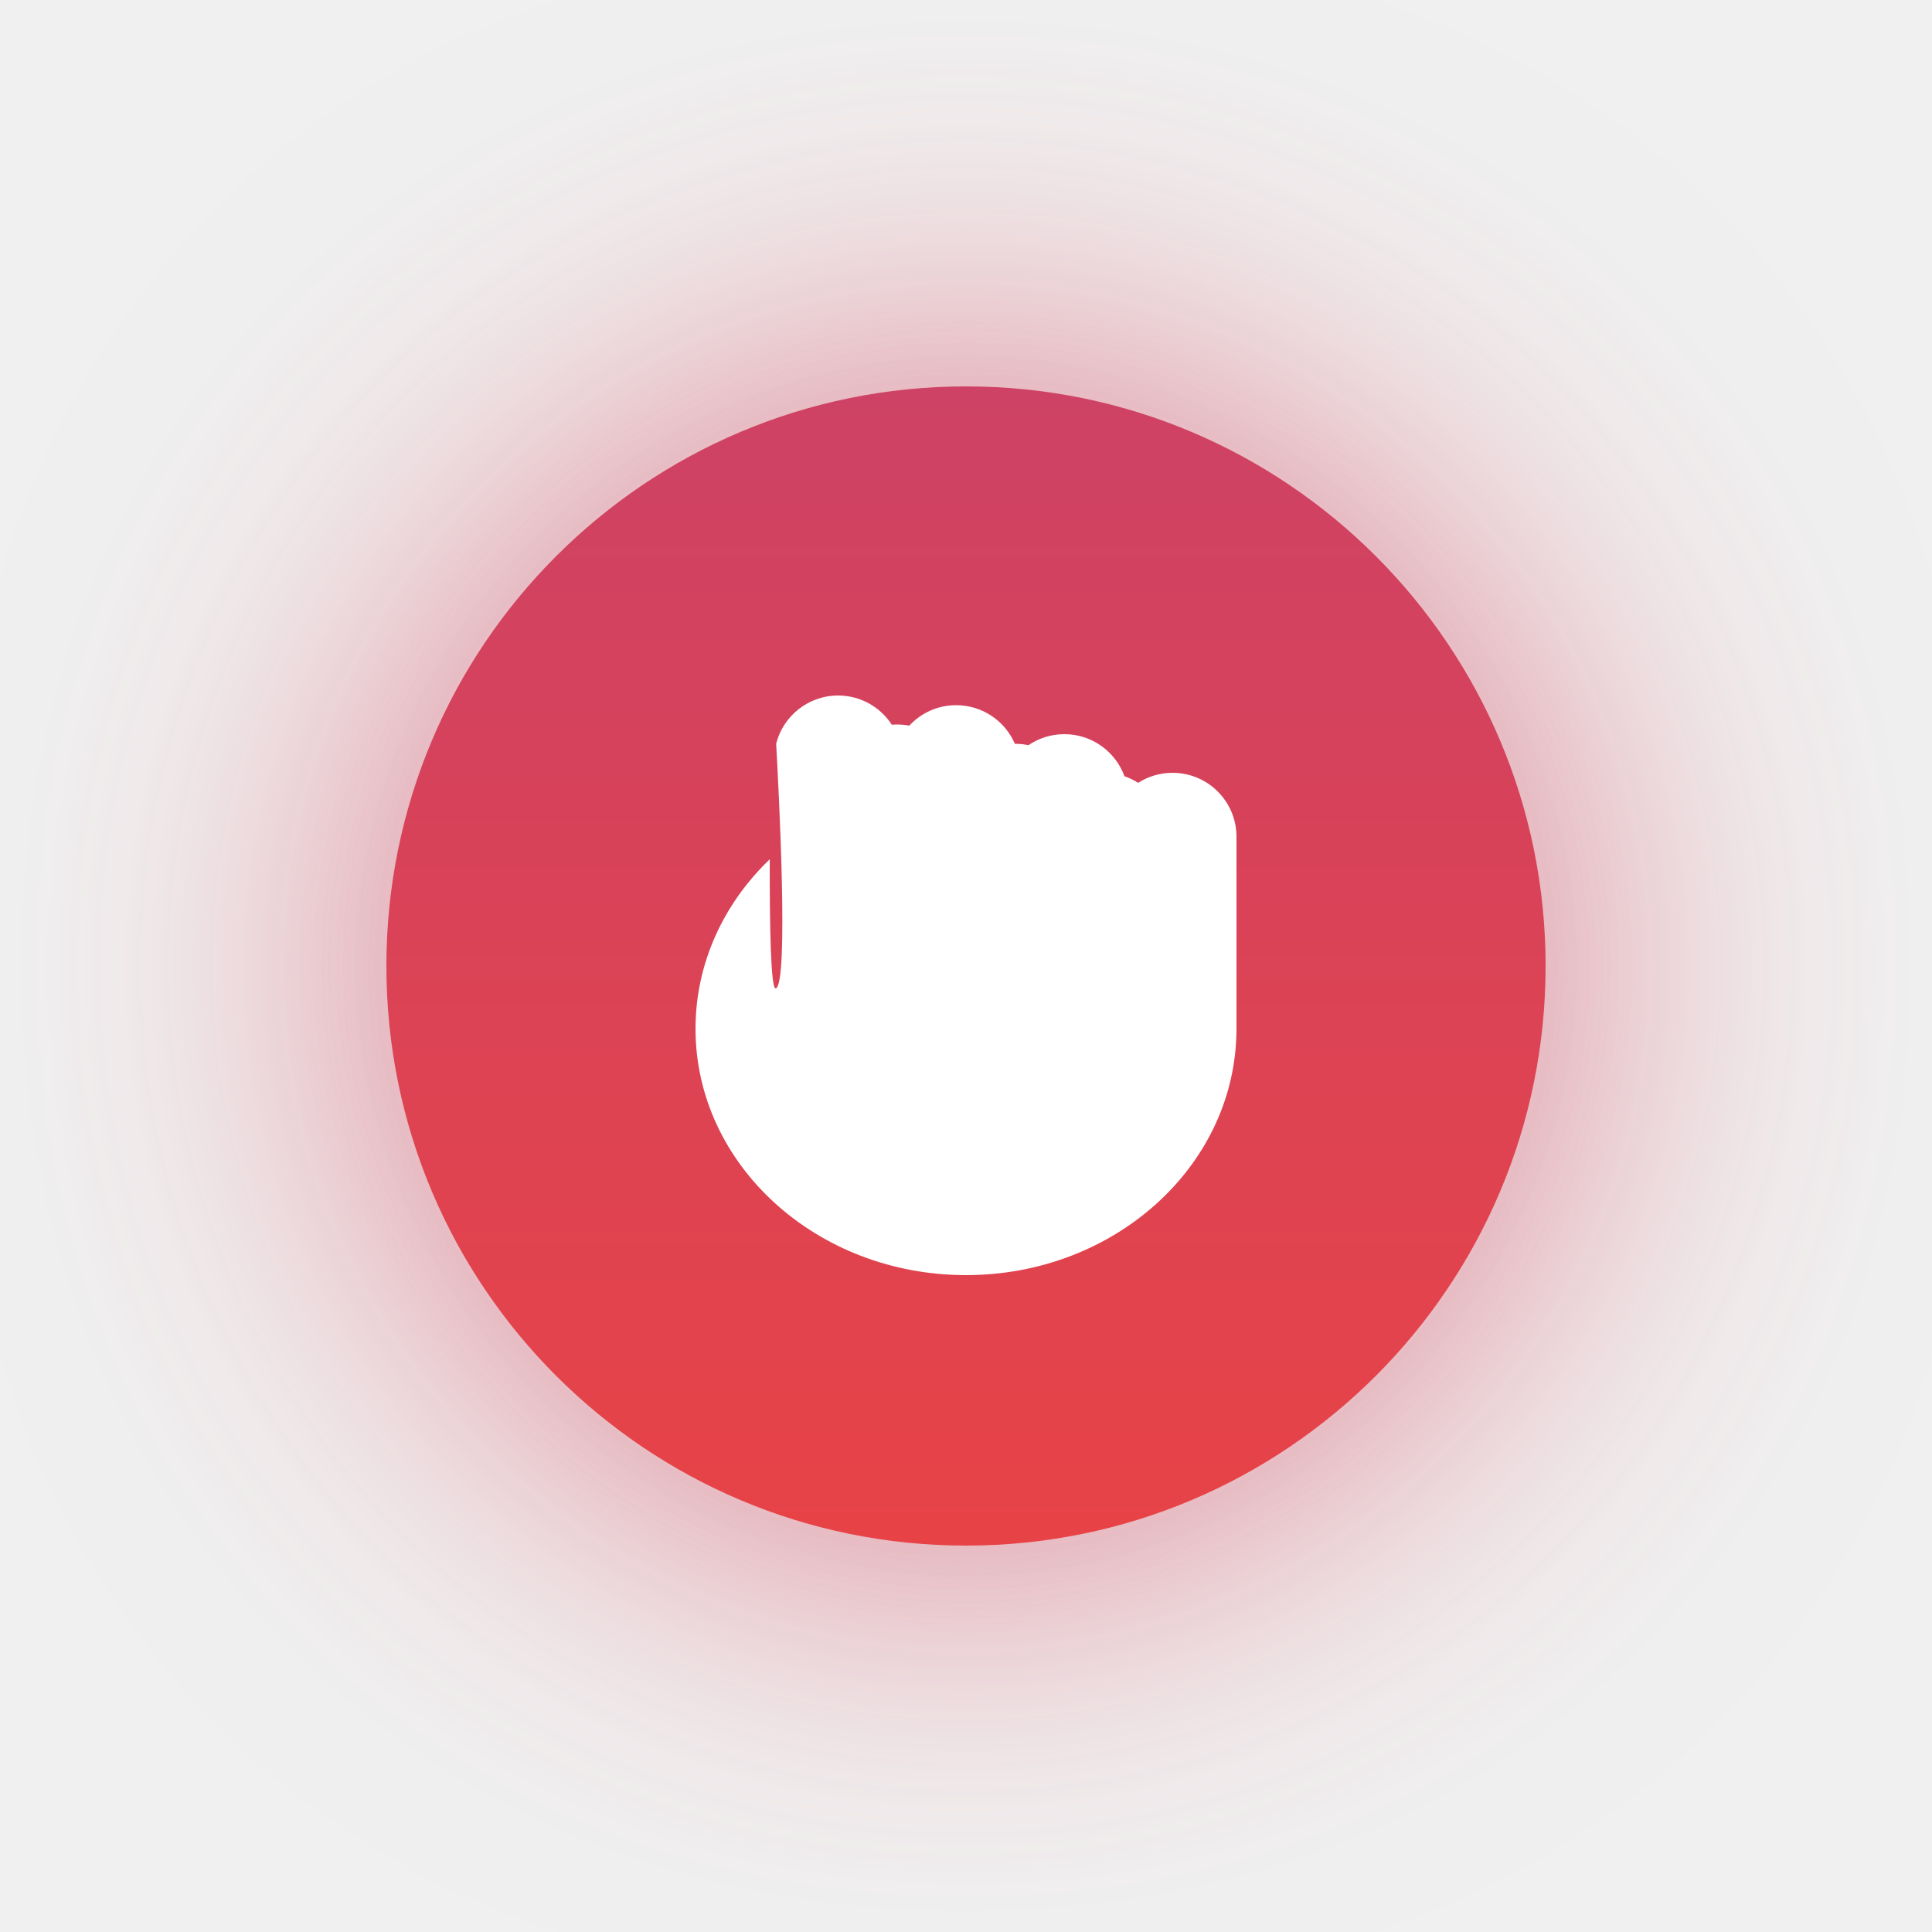
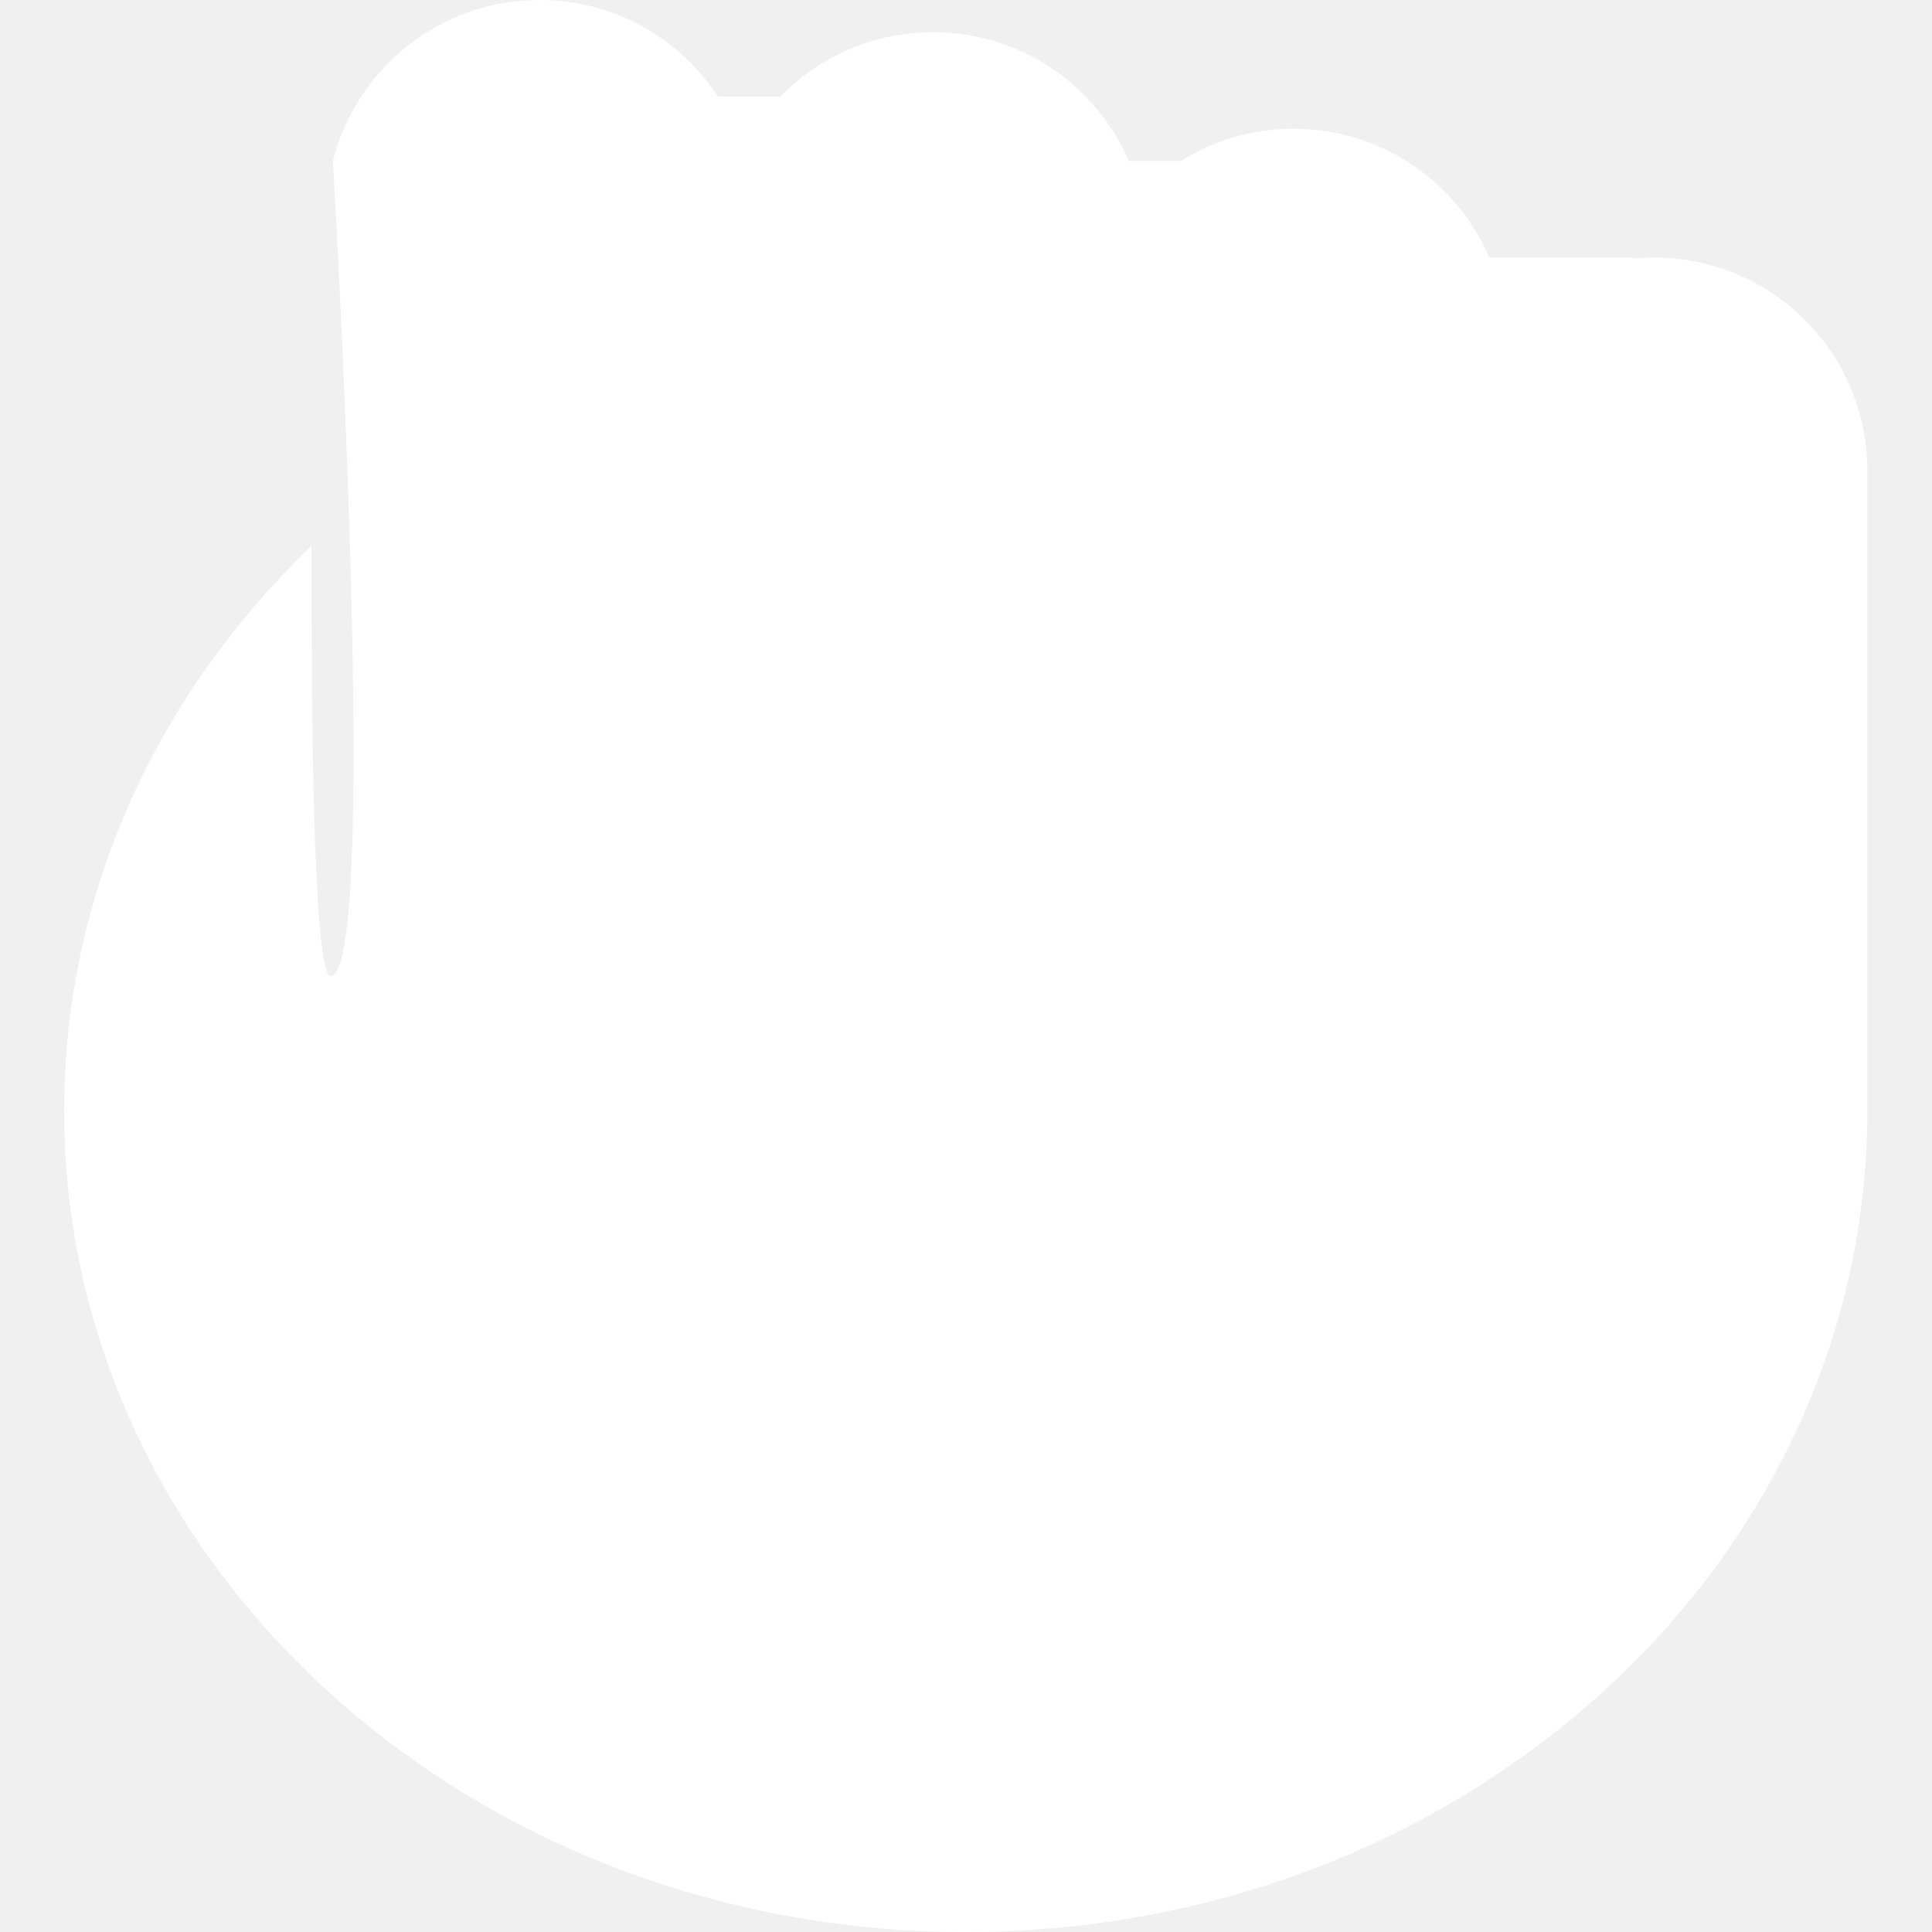
- <svg xmlns="http://www.w3.org/2000/svg" width="50" height="50" viewBox="0 0 50 50" fill="none">
-   <g filter="url(#filter0_d)">
-     <rect x="10" y="10" width="30" height="30" rx="15" fill="url(#paint0_linear)" />
-   </g>
-   <path fill-rule="evenodd" clip-rule="evenodd" d="M20.087 19.247C20.268 18.53 20.918 18 21.691 18C22.273 18 22.785 18.301 23.08 18.756C23.126 18.752 23.172 18.75 23.218 18.75C23.326 18.75 23.43 18.76 23.532 18.78C23.834 18.454 24.266 18.25 24.745 18.25C25.427 18.25 26.012 18.662 26.265 19.25L26.273 19.25C26.39 19.25 26.505 19.262 26.616 19.286C26.881 19.105 27.201 19 27.546 19C28.261 19 28.87 19.454 29.101 20.089C29.226 20.132 29.345 20.19 29.454 20.26C29.712 20.096 30.017 20 30.346 20C31.259 20 32 20.741 32 21.654V26.625V26.706C32 26.736 31.999 26.766 31.997 26.796C31.898 30.238 28.803 33 25 33C21.134 33 18 30.146 18 26.625C18 24.925 18.73 23.381 19.921 22.238C19.918 23.895 19.945 25.608 20.075 25.579C20.42 25.5 20.15 20.368 20.087 19.247Z" fill="white" />
-   <defs>
-     <filter id="filter0_d" x="0" y="0" width="50" height="50" filterUnits="userSpaceOnUse" color-interpolation-filters="sRGB">
-       <feFlood flood-opacity="0" result="BackgroundImageFix" />
-       <feColorMatrix in="SourceAlpha" type="matrix" values="0 0 0 0 0 0 0 0 0 0 0 0 0 0 0 0 0 0 127 0" />
-       <feOffset />
-       <feGaussianBlur stdDeviation="5" />
-       <feColorMatrix type="matrix" values="0 0 0 0 0.831 0 0 0 0 0.267 0 0 0 0 0.365 0 0 0 0.7 0" />
-       <feBlend mode="normal" in2="BackgroundImageFix" result="effect1_dropShadow" />
-       <feBlend mode="normal" in="SourceGraphic" in2="effect1_dropShadow" result="shape" />
-     </filter>
-     <linearGradient id="paint0_linear" x1="10.193" y1="10" x2="10.193" y2="39.613" gradientUnits="userSpaceOnUse">
-       <stop stop-color="#CE4265" />
-       <stop offset="1" stop-color="#E74347" />
-     </linearGradient>
-   </defs>
+ <svg xmlns="http://www.w3.org/2000/svg" width="512" height="512" viewBox="0 0 512 512" fill="none">
+   <path fill-rule="evenodd" clip-rule="evenodd" d="M88.234 42.566C94.43 18.101 116.593 0 142.983 0C162.778 0 180.195 10.185 190.279 25.6H206.792C217.051 15.072 231.384 8.533 247.245 8.533C270.499 8.533 290.471 22.588 299.129 42.667H312.954C321.617 37.258 331.853 34.133 342.818 34.133C366.073 34.133 386.044 48.188 394.702 68.267H432.297C432.618 68.267 432.919 68.353 433.178 68.504C434.895 68.347 436.634 68.267 438.391 68.267C469.582 68.267 494.866 93.551 494.866 124.742V294.086L494.867 294.4L494.866 294.714V297.153C494.866 298.186 494.838 299.215 494.782 300.239C491.384 417.717 385.749 512 255.933 512C123.974 512 17 414.577 17 294.4C17 236.391 41.925 183.683 82.553 144.675C82.452 201.228 83.407 259.694 87.811 258.691C99.601 256.003 90.389 80.84 88.234 42.566Z" fill="white" />
</svg>
